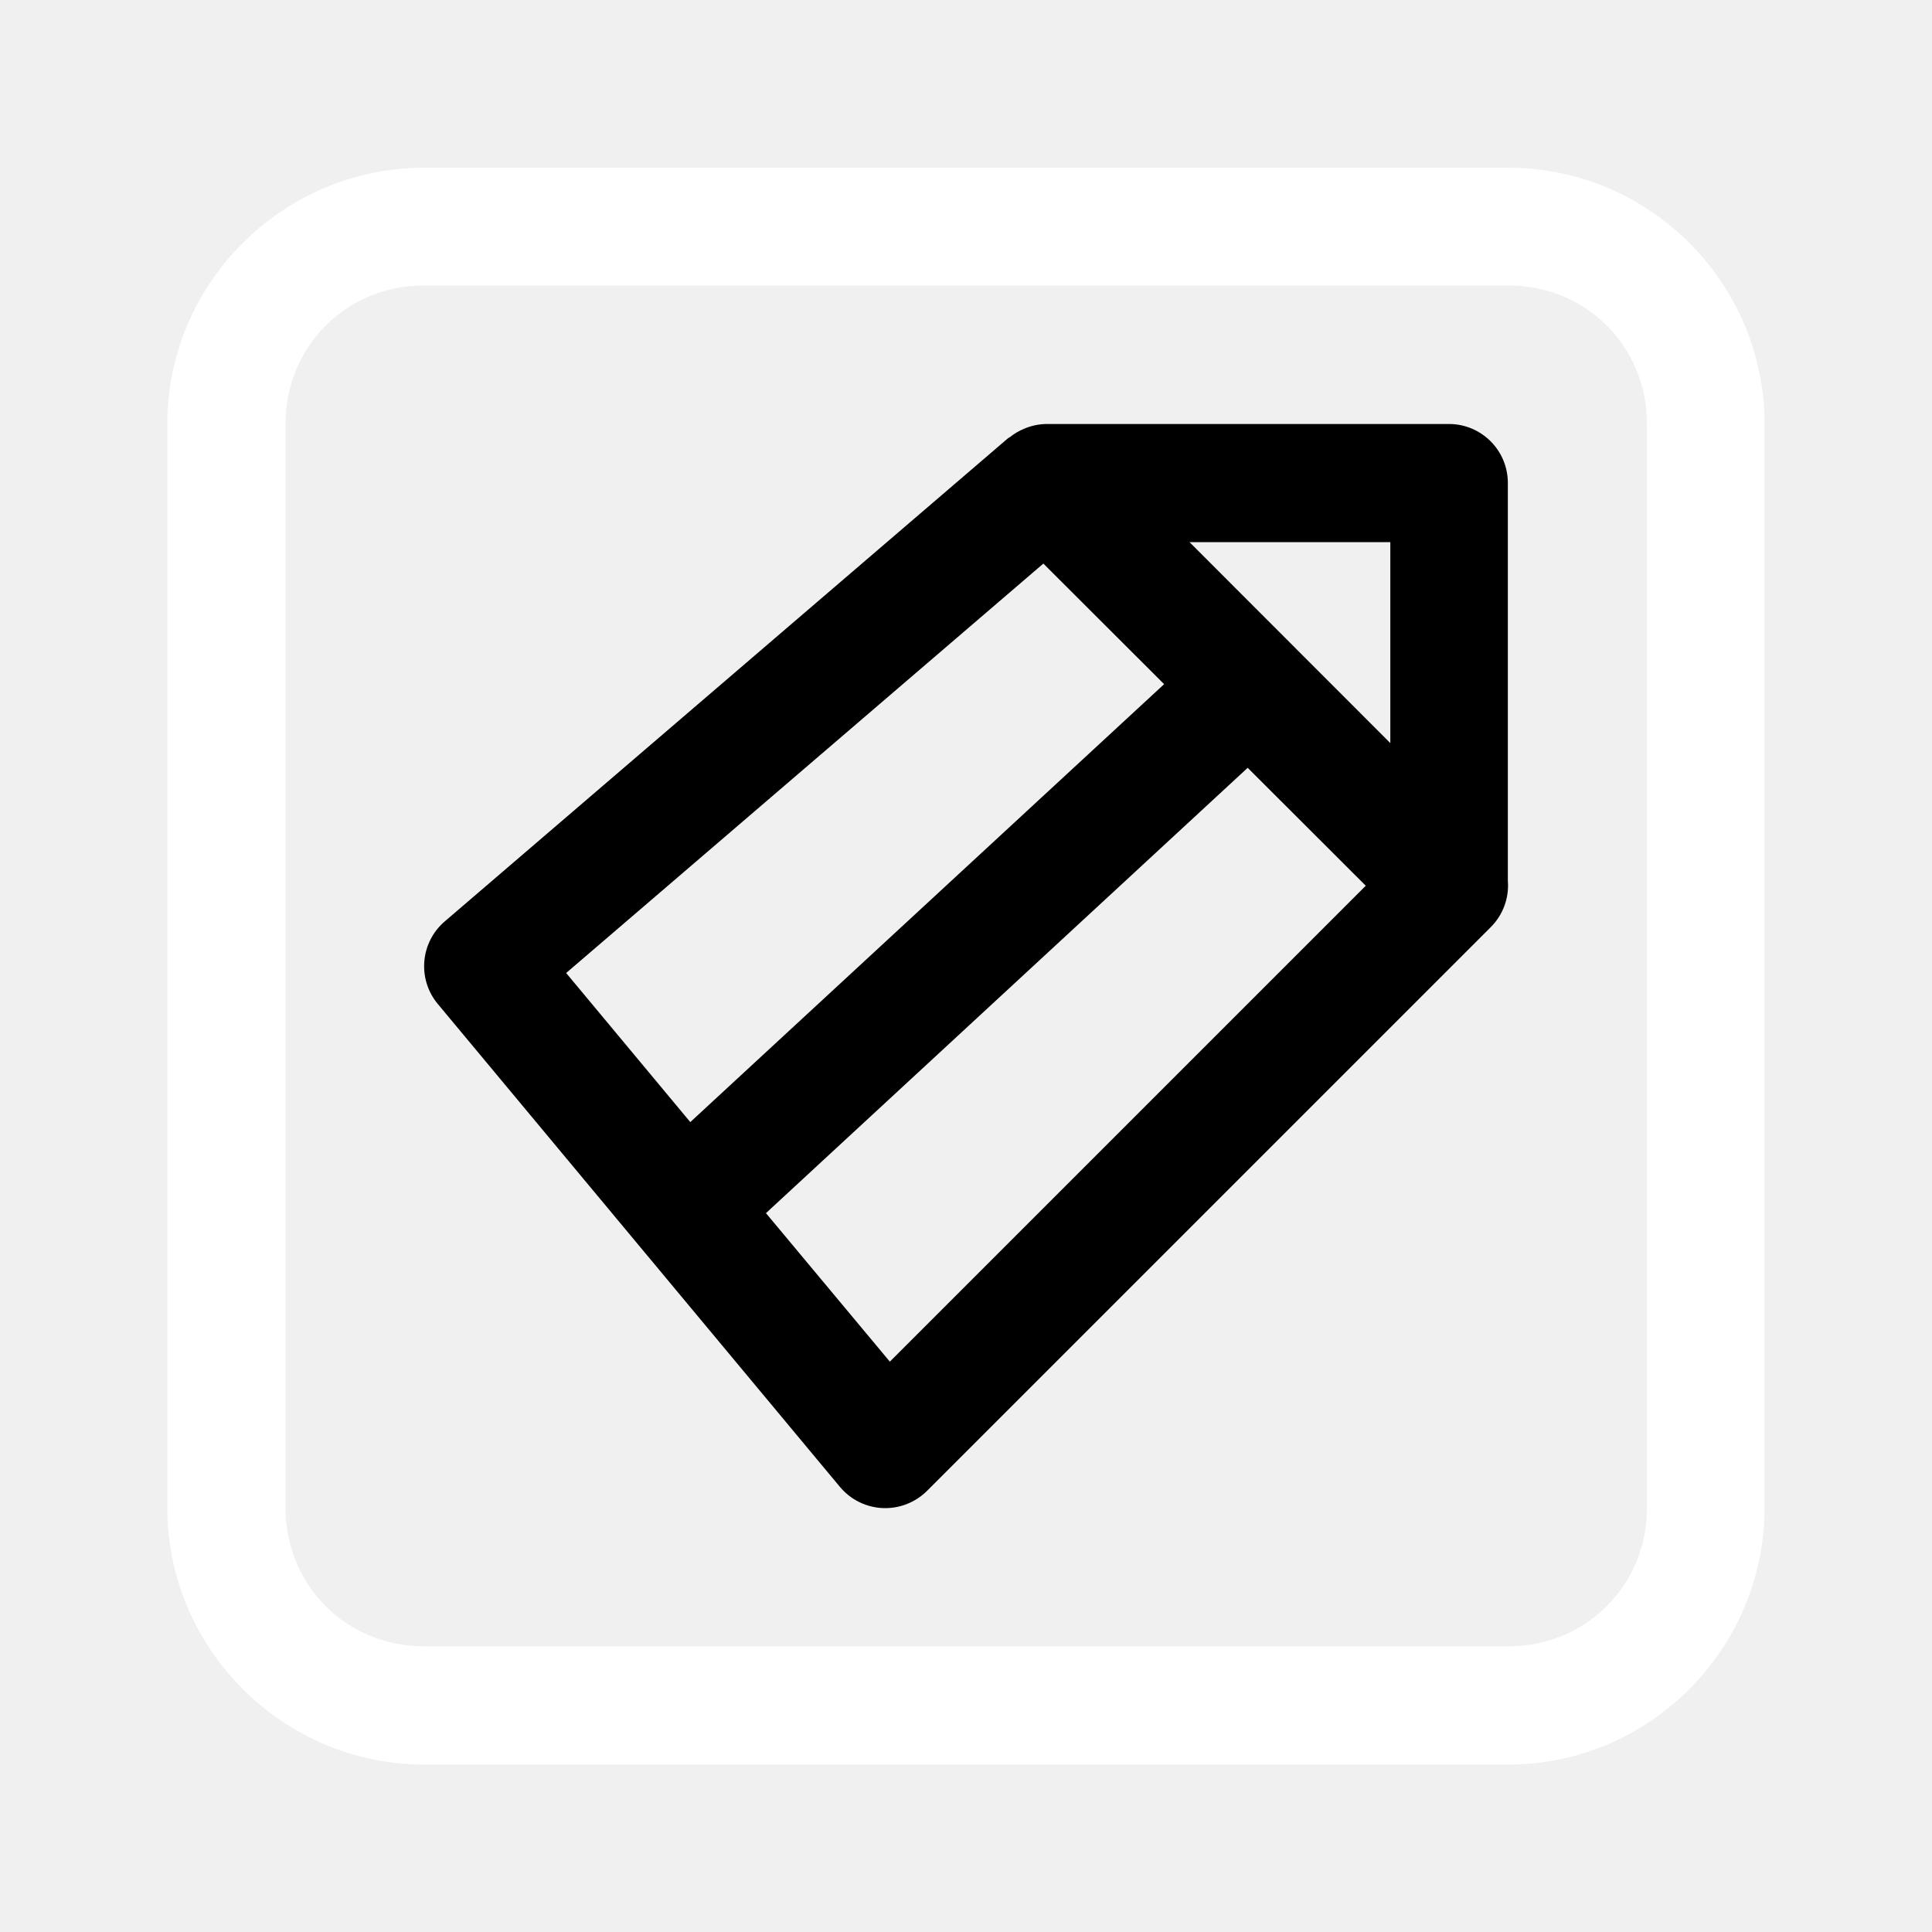
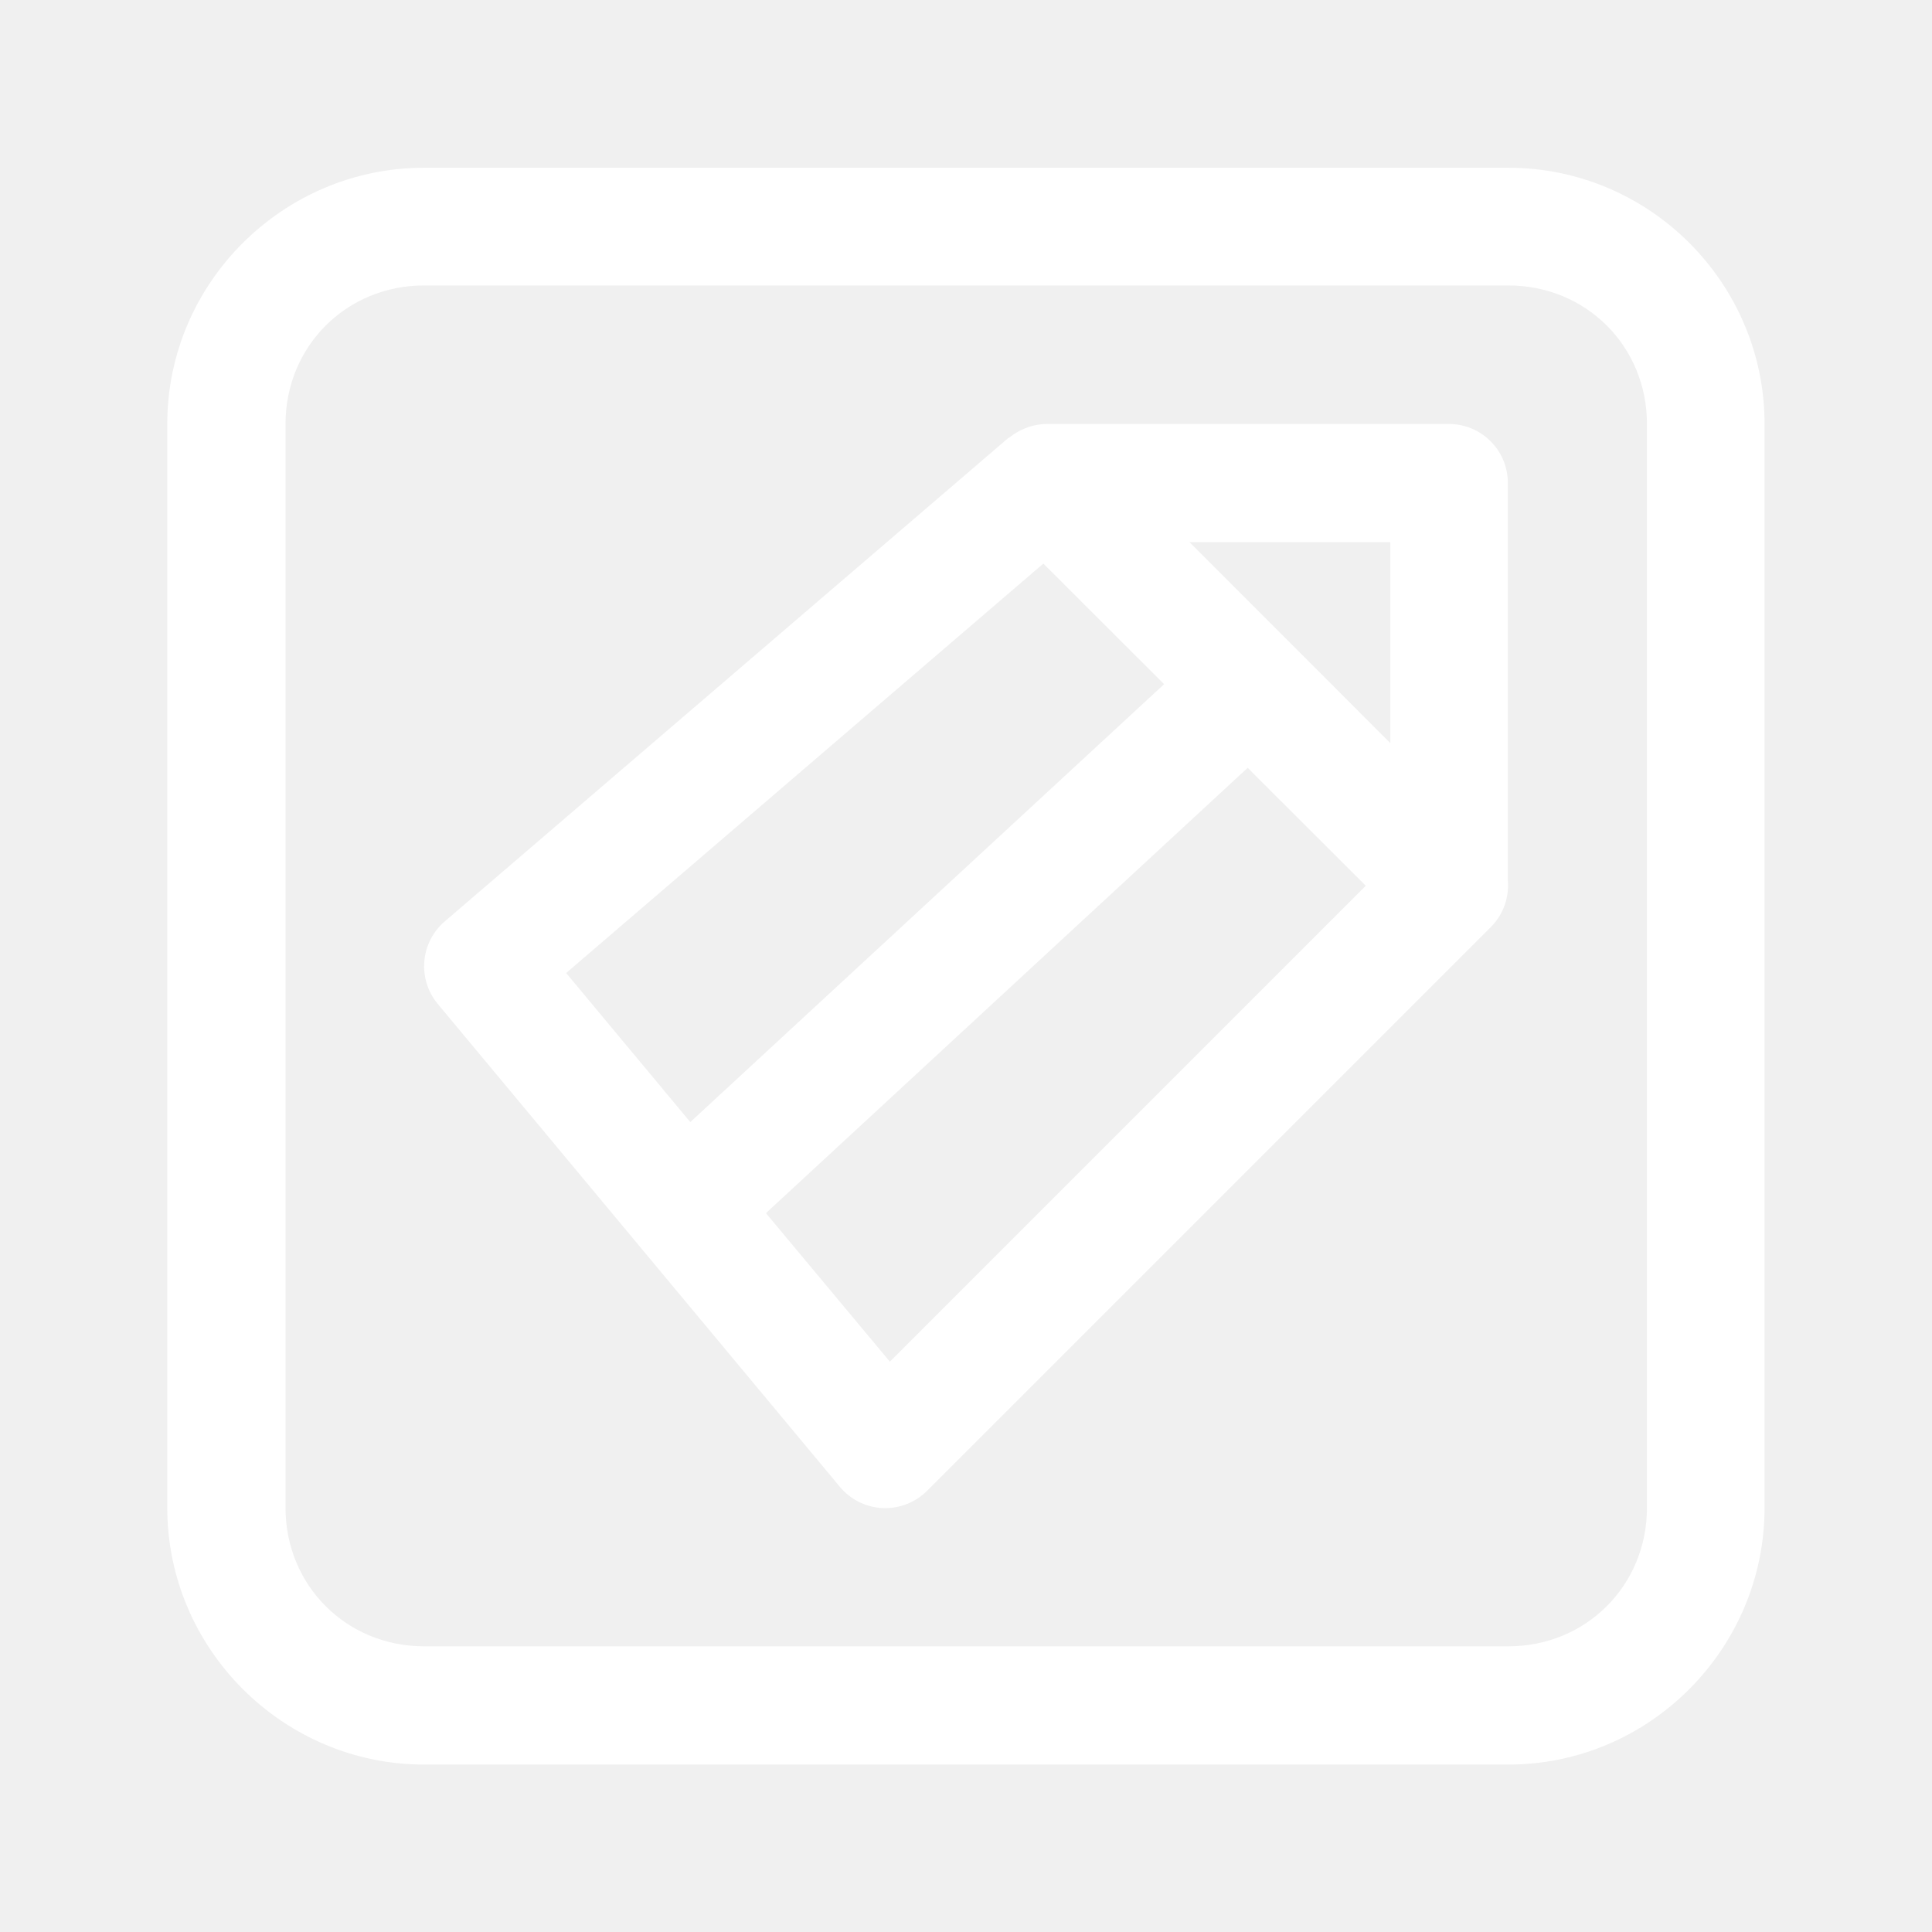
<svg xmlns="http://www.w3.org/2000/svg" width="24" height="24" viewBox="0 0 24 24" fill="none">
  <g fill="#fff">
    <path d="M5.267 2.084c-1.75 0-3.189 1.431-3.189 3.182v13.465c0 1.751 1.438 3.189 3.189 3.189h13.471c1.752 0 3.182-1.438 3.182-3.189V5.266c0-1.751-1.43-3.182-3.182-3.182Zm0 1.462h13.471c.965 0 1.721.756 1.721 1.72v13.465c0 .963-.756 1.72-1.721 1.72H5.267c-.964 0-1.72-.756-1.72-1.72V5.266c0-.964.757-1.72 1.72-1.72Z" />
-     <path fill="#000" d="M13.003 5.267a.724.724 0 0 0-.281.059.73.73 0 0 0-.178.105.194.194 0 0 0-.021.012l-6.997 6.002A.733.733 0 0 0 5.437 12.47l4.998 6.002a.734.734 0 0 0 .532.262.737.737 0 0 0 .552-.217l6.998-6.998a.73.73 0 0 0 .214-.578V5.997c-.001-.403-.328-.729-.73-.73Zm1.774 1.468h2.494v2.496Zm-1.816.266 1.5 1.498-5.886 5.44-1.542-1.852Zm2.538 2.537 1.467 1.465-5.912 5.912-1.539-1.845 5.982-5.53c.001-0.0.001-.001.001-.002Z" />
+     <path d="M13.003 5.267a.724.724 0 0 0-.281.059.73.73 0 0 0-.178.105.194.194 0 0 0-.021.012l-6.997 6.002A.733.733 0 0 0 5.437 12.47l4.998 6.002a.734.734 0 0 0 .532.262.737.737 0 0 0 .552-.217l6.998-6.998a.73.73 0 0 0 .214-.578V5.997c-.001-.403-.328-.729-.73-.73Zm1.774 1.468h2.494v2.496Zm-1.816.266 1.5 1.498-5.886 5.44-1.542-1.852Zm2.538 2.537 1.467 1.465-5.912 5.912-1.539-1.845 5.982-5.53c.001-0.0.001-.001.001-.002Z" />
  </g>
</svg>
